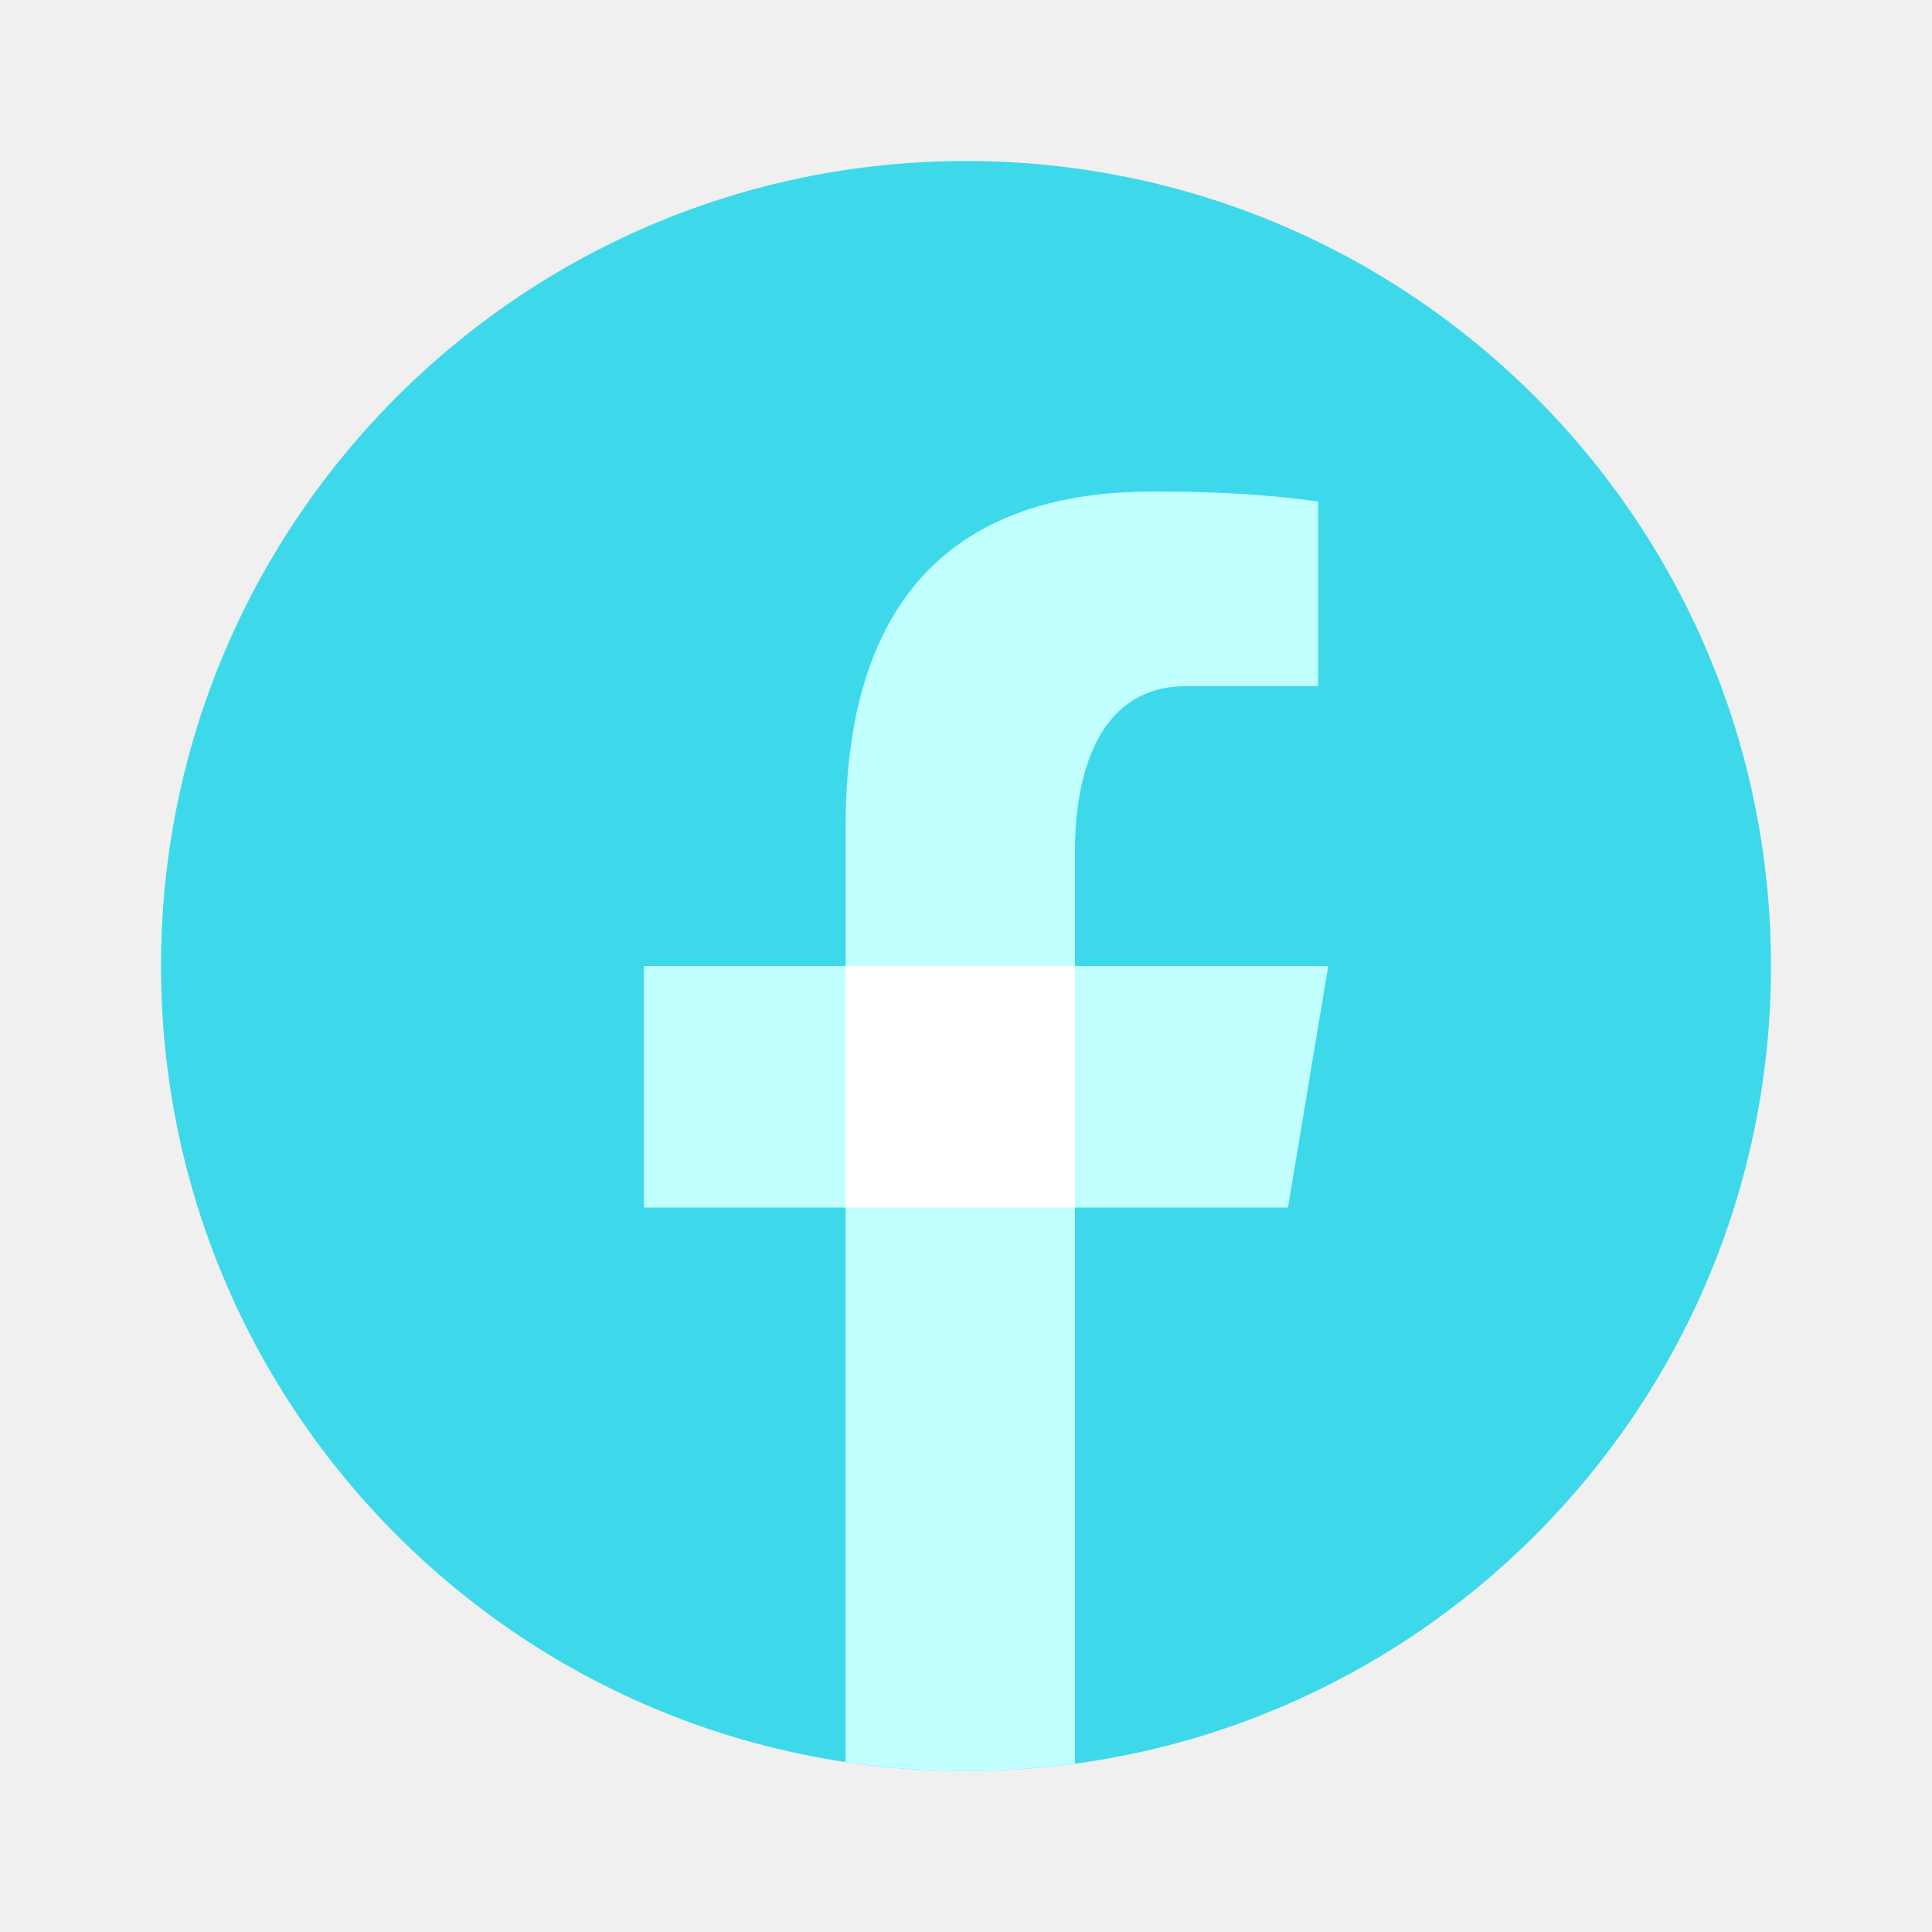
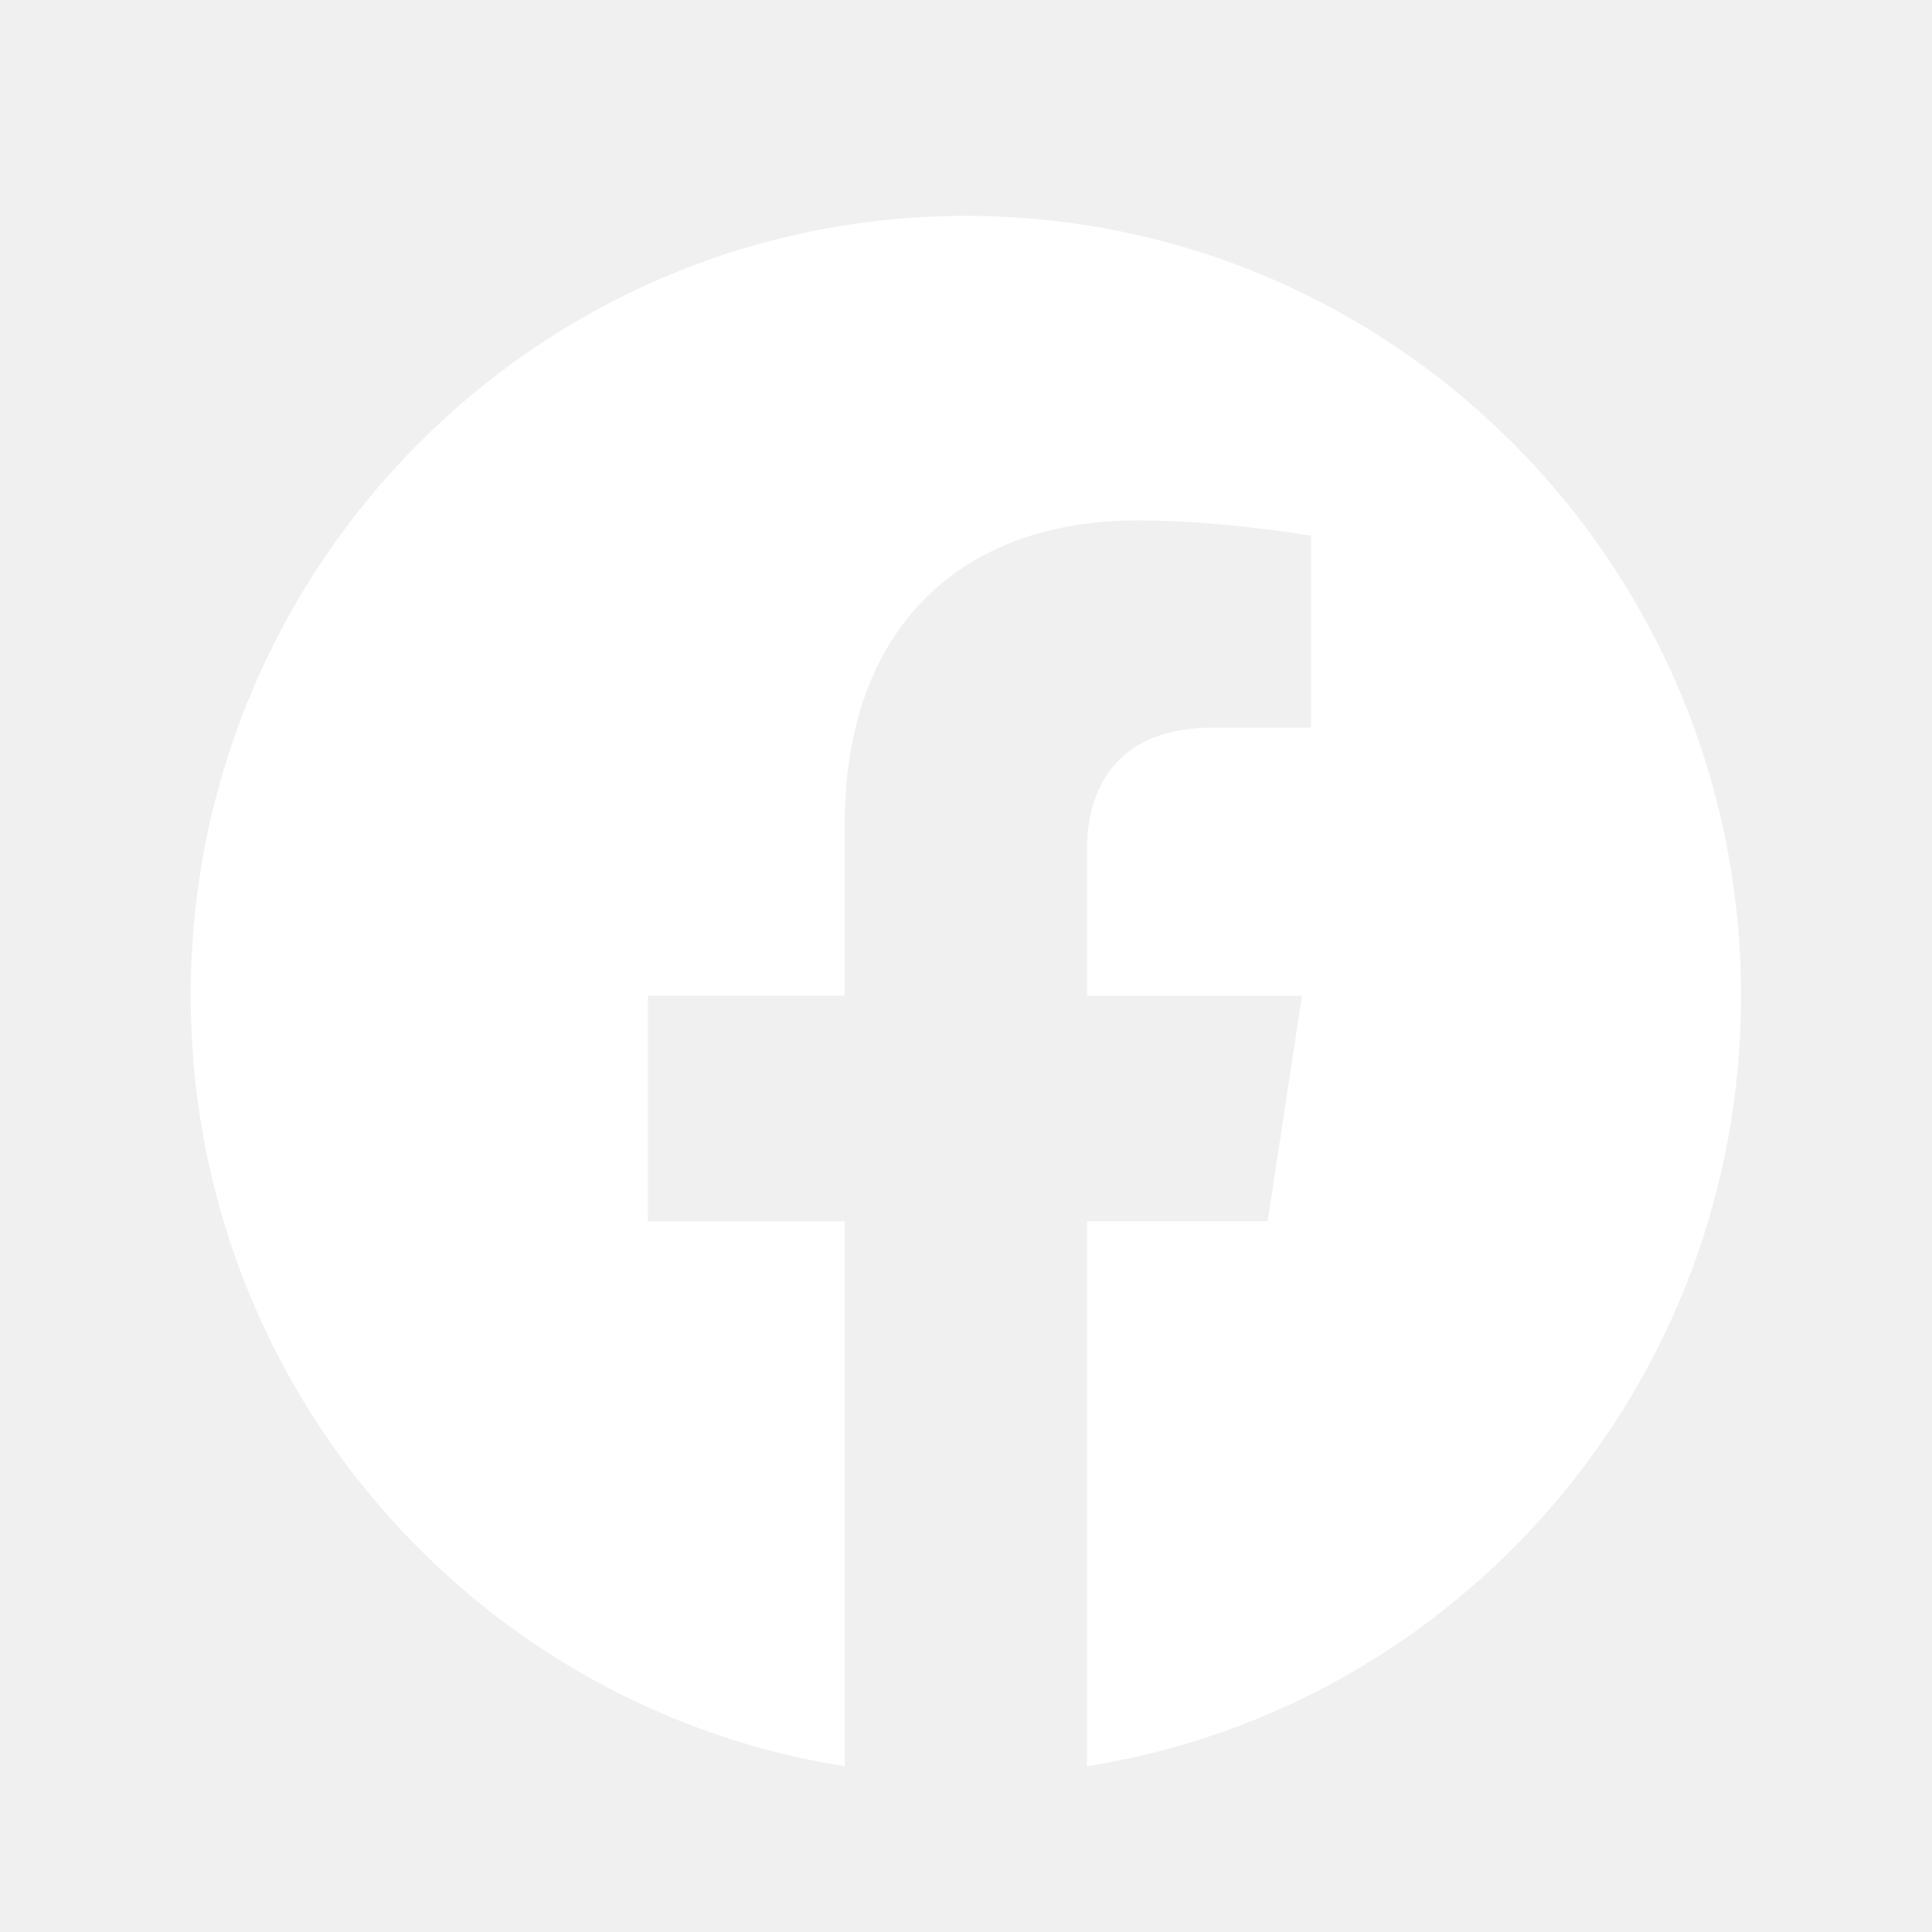
- <svg xmlns="http://www.w3.org/2000/svg" viewBox="0 0 48 48" width="48px" height="48px">
-   <path fill="#3dd9eb" d="M24,4C12.954,4,4,12.954,4,24s8.954,20,20,20s20-8.954,20-20S35.046,4,24,4z" />
-   <path fill="#c2ffff" d="M21.009,20.546v3.498l-0.001,5.258v14.475C21.984,43.924,22.983,44,24,44 c0.918,0,1.822-0.062,2.707-0.182V21.169c0-2.184,0.714-4.121,2.757-4.121h3.283V12.46c-0.577-0.078-1.797-0.248-4.102-0.248 C23.831,12.212,21.009,14.754,21.009,20.546z" />
-   <polygon fill="#c2ffff" points="32,30 16,30 16,24 33,24" />
-   <polygon fill="#fff" points="26.707,30 26.707,24 21.009,24 21.009,24.044 21.008,29.302 21.008,30" />
+ <svg xmlns="http://www.w3.org/2000/svg" width="30" height="30" viewBox="0 0 30 30" fill="none">
+   <path d="M27.035 15.462C27.035 8.773 21.646 3.352 14.998 3.352C8.35 3.352 2.961 8.773 2.961 15.462C2.961 21.508 7.362 26.517 13.117 27.426V18.963H10.061V15.461H13.117V12.793C13.117 9.758 14.914 8.081 17.664 8.081C18.98 8.081 20.358 8.318 20.358 8.318V11.298H18.839C17.344 11.298 16.879 12.232 16.879 13.191V15.462H20.217L19.684 18.962H16.879V27.426C22.634 26.517 27.035 21.508 27.035 15.462Z" fill="white" />
</svg>
